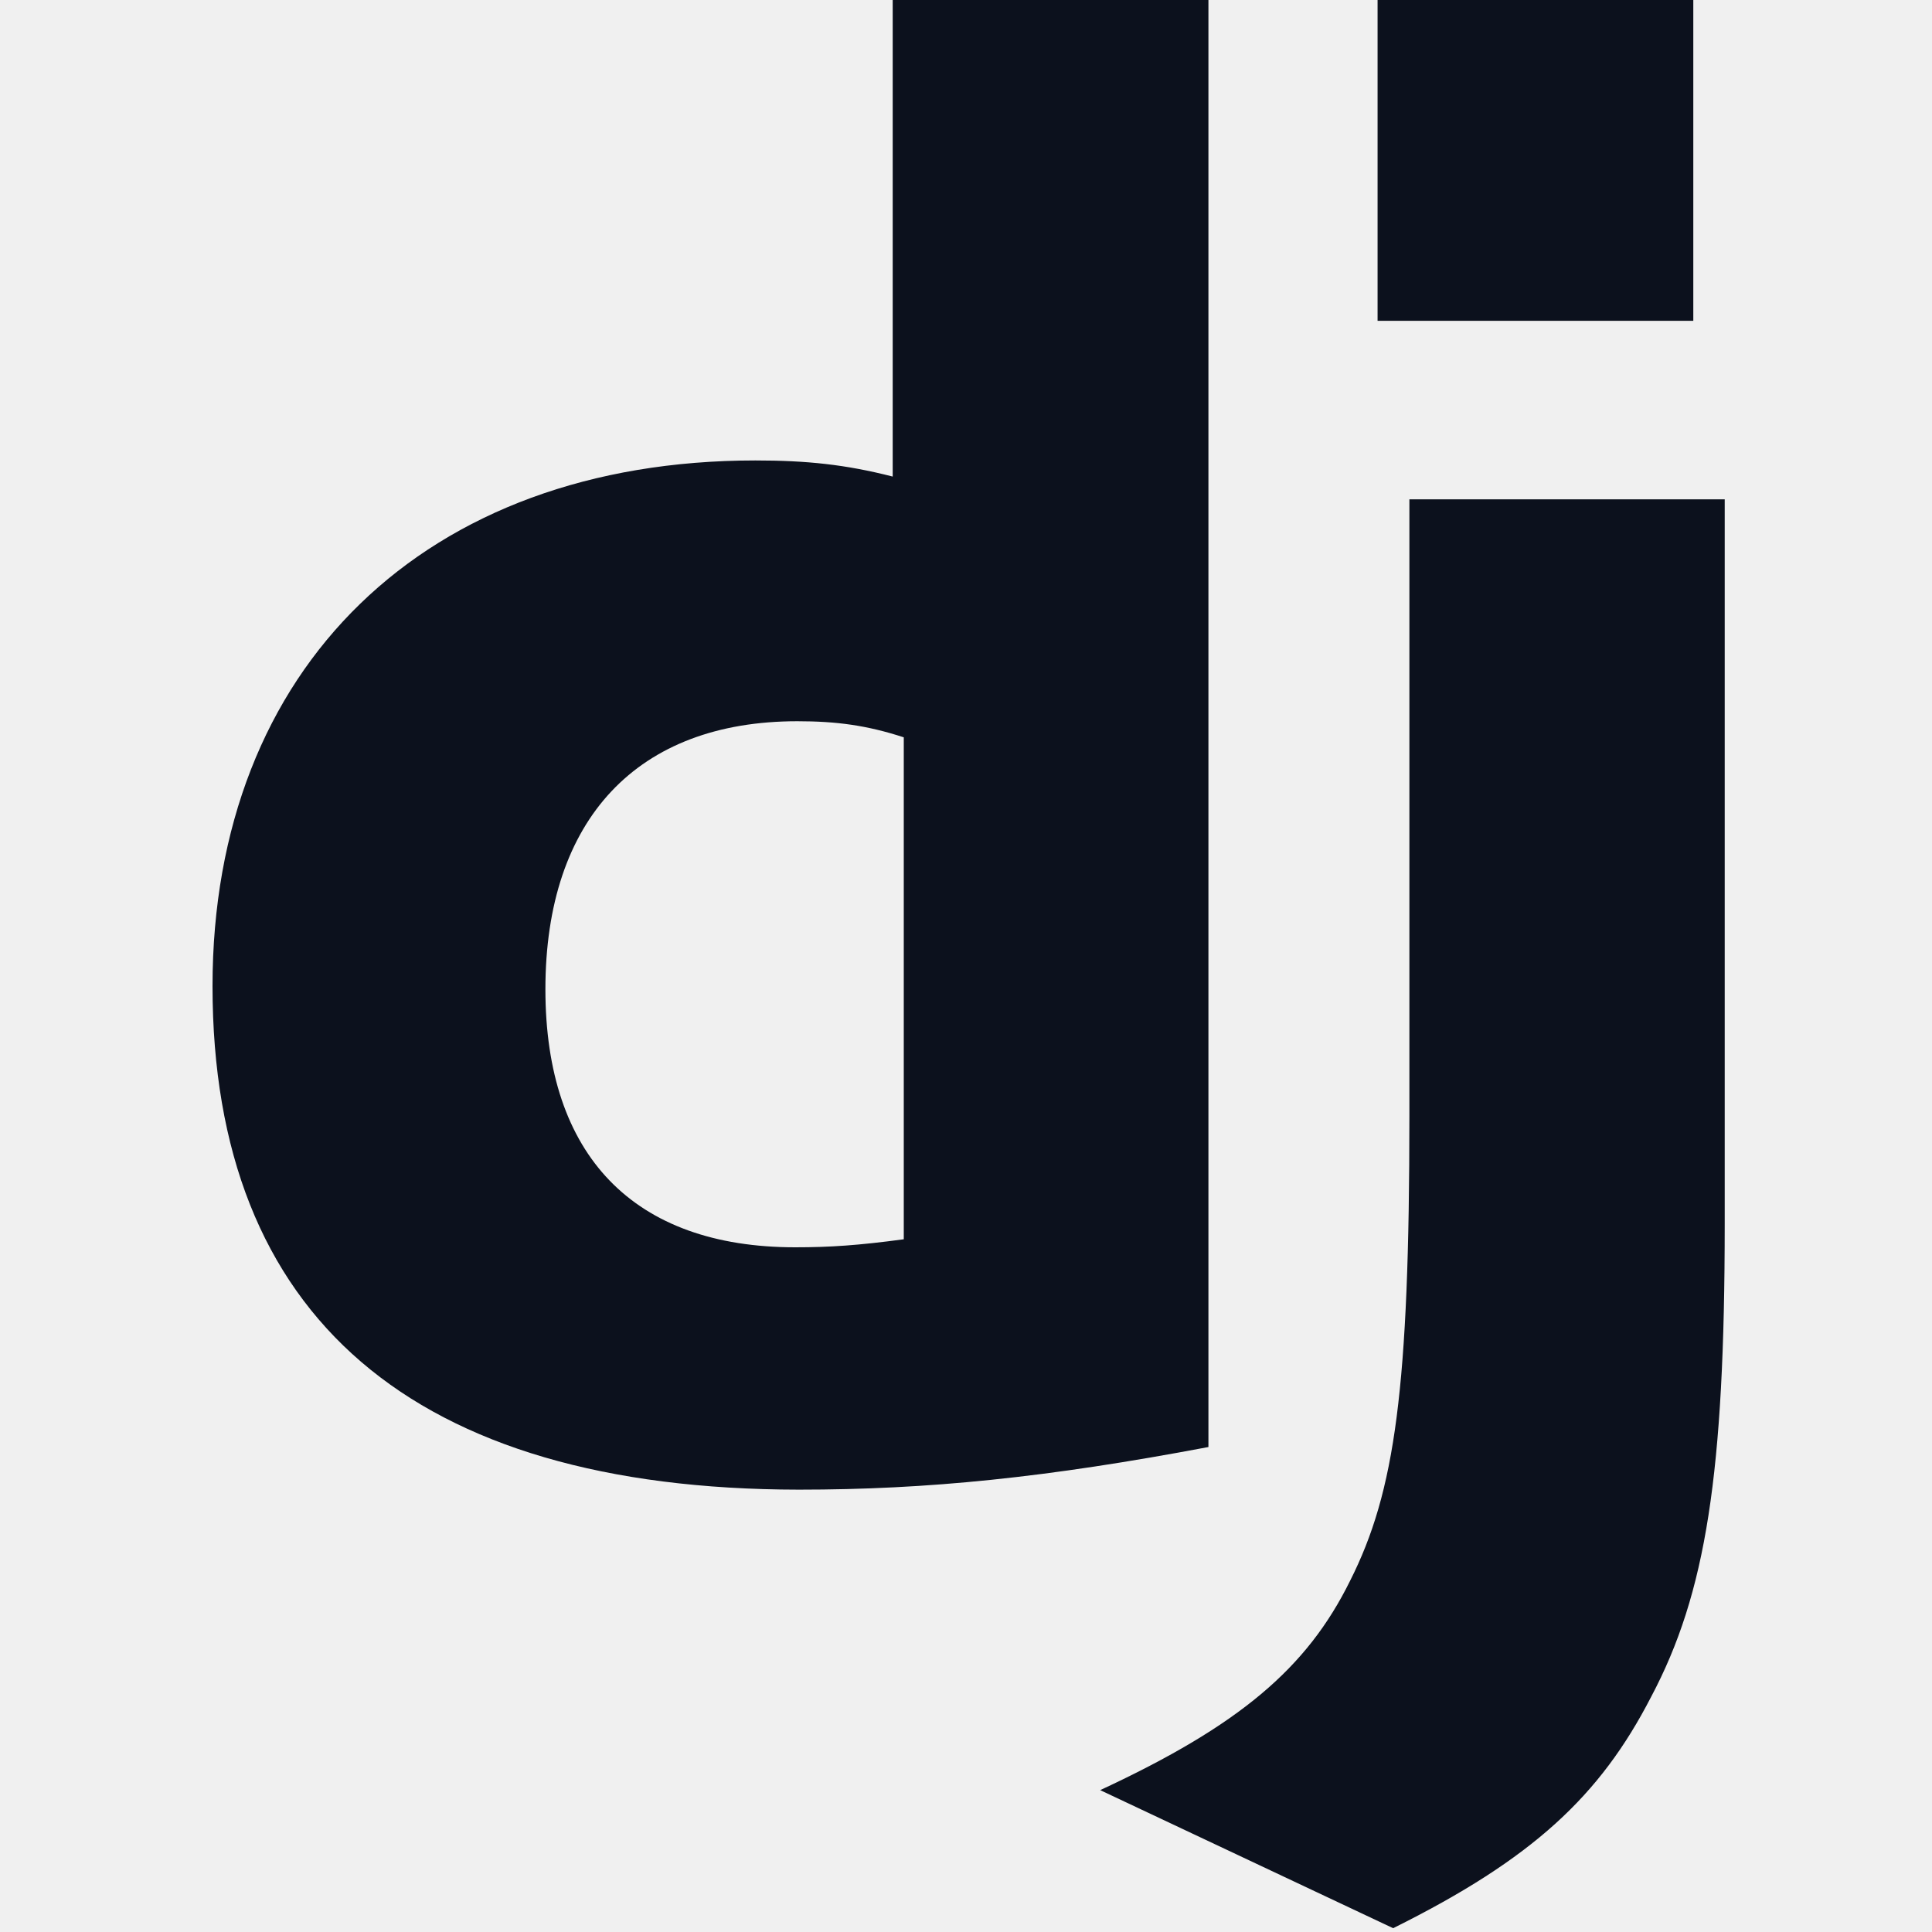
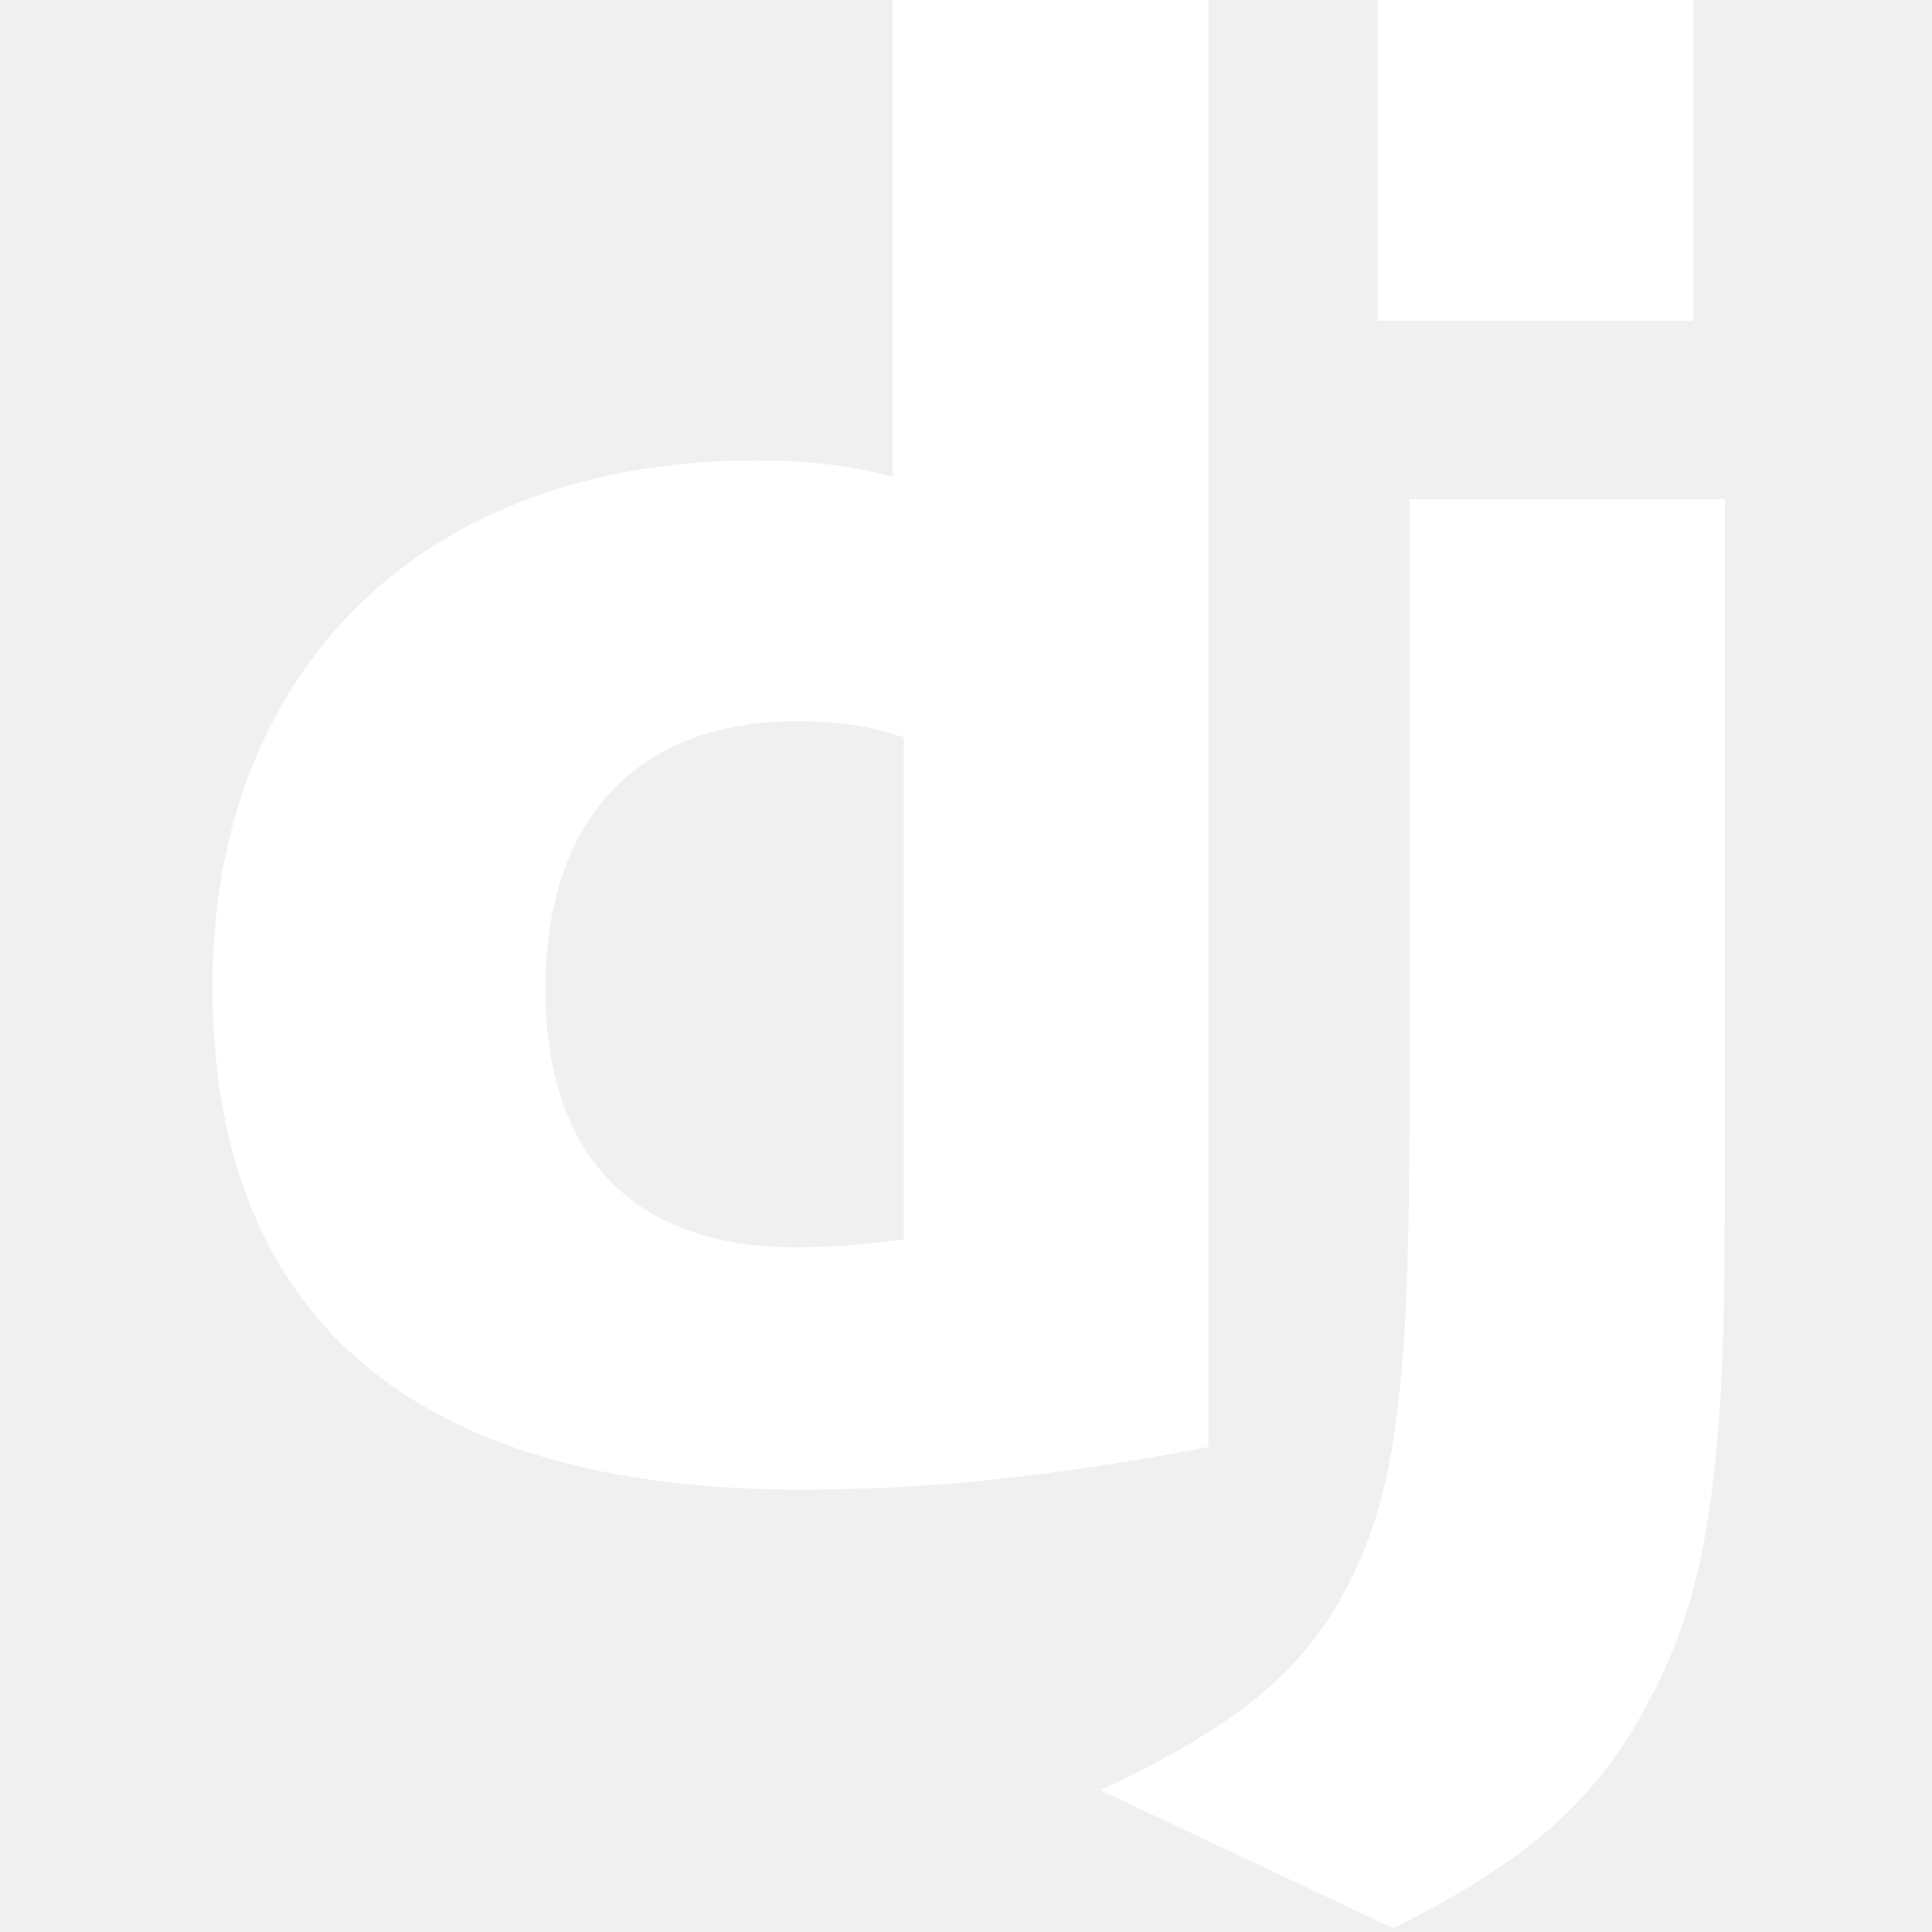
<svg xmlns="http://www.w3.org/2000/svg" width="100" height="100" viewBox="0 0 100 100" fill="none">
-   <path d="M46.206 0H62.548V74.898C54.177 76.481 48.015 77.104 41.348 77.104C21.39 77.083 11 68.167 11 51.042C11 34.542 22.02 23.833 39.098 23.833C41.748 23.833 43.767 24.042 46.206 24.667V0ZM46.779 38.164C44.865 37.539 43.288 37.331 41.269 37.331C33.004 37.331 28.23 42.372 28.23 51.208C28.23 59.81 32.794 64.56 41.164 64.56C42.972 64.56 44.445 64.458 46.779 64.145V38.164V38.164Z" fill="#0C111D" />
-   <path d="M89.271 25.844V63.344C89.271 76.259 88.303 82.469 85.464 87.824C82.814 92.971 79.323 96.217 72.109 99.803L56.946 92.657C64.159 89.305 67.65 86.342 69.88 81.822C72.214 77.199 72.95 71.844 72.95 57.761V25.844H89.271V25.844ZM71.303 0H87.645V16.604H71.303V0Z" fill="#0C111D" />
+   <path d="M46.206 0H62.548V74.898C54.177 76.481 48.015 77.104 41.348 77.104C21.39 77.083 11 68.167 11 51.042C11 34.542 22.02 23.833 39.098 23.833C41.748 23.833 43.767 24.042 46.206 24.667V0ZM46.779 38.164C44.865 37.539 43.288 37.331 41.269 37.331C33.004 37.331 28.23 42.372 28.23 51.208C28.23 59.81 32.794 64.56 41.164 64.56C42.972 64.56 44.445 64.458 46.779 64.145V38.164Z" fill="white" />
+   <path d="M89.271 25.844V63.344C89.271 76.259 88.303 82.469 85.464 87.824C82.814 92.971 79.323 96.217 72.109 99.803L56.946 92.657C64.159 89.305 67.65 86.342 69.88 81.822C72.214 77.199 72.95 71.844 72.95 57.761V25.844H89.271V25.844ZM71.303 0H87.645V16.604H71.303V0Z" fill="white" />
</svg>
